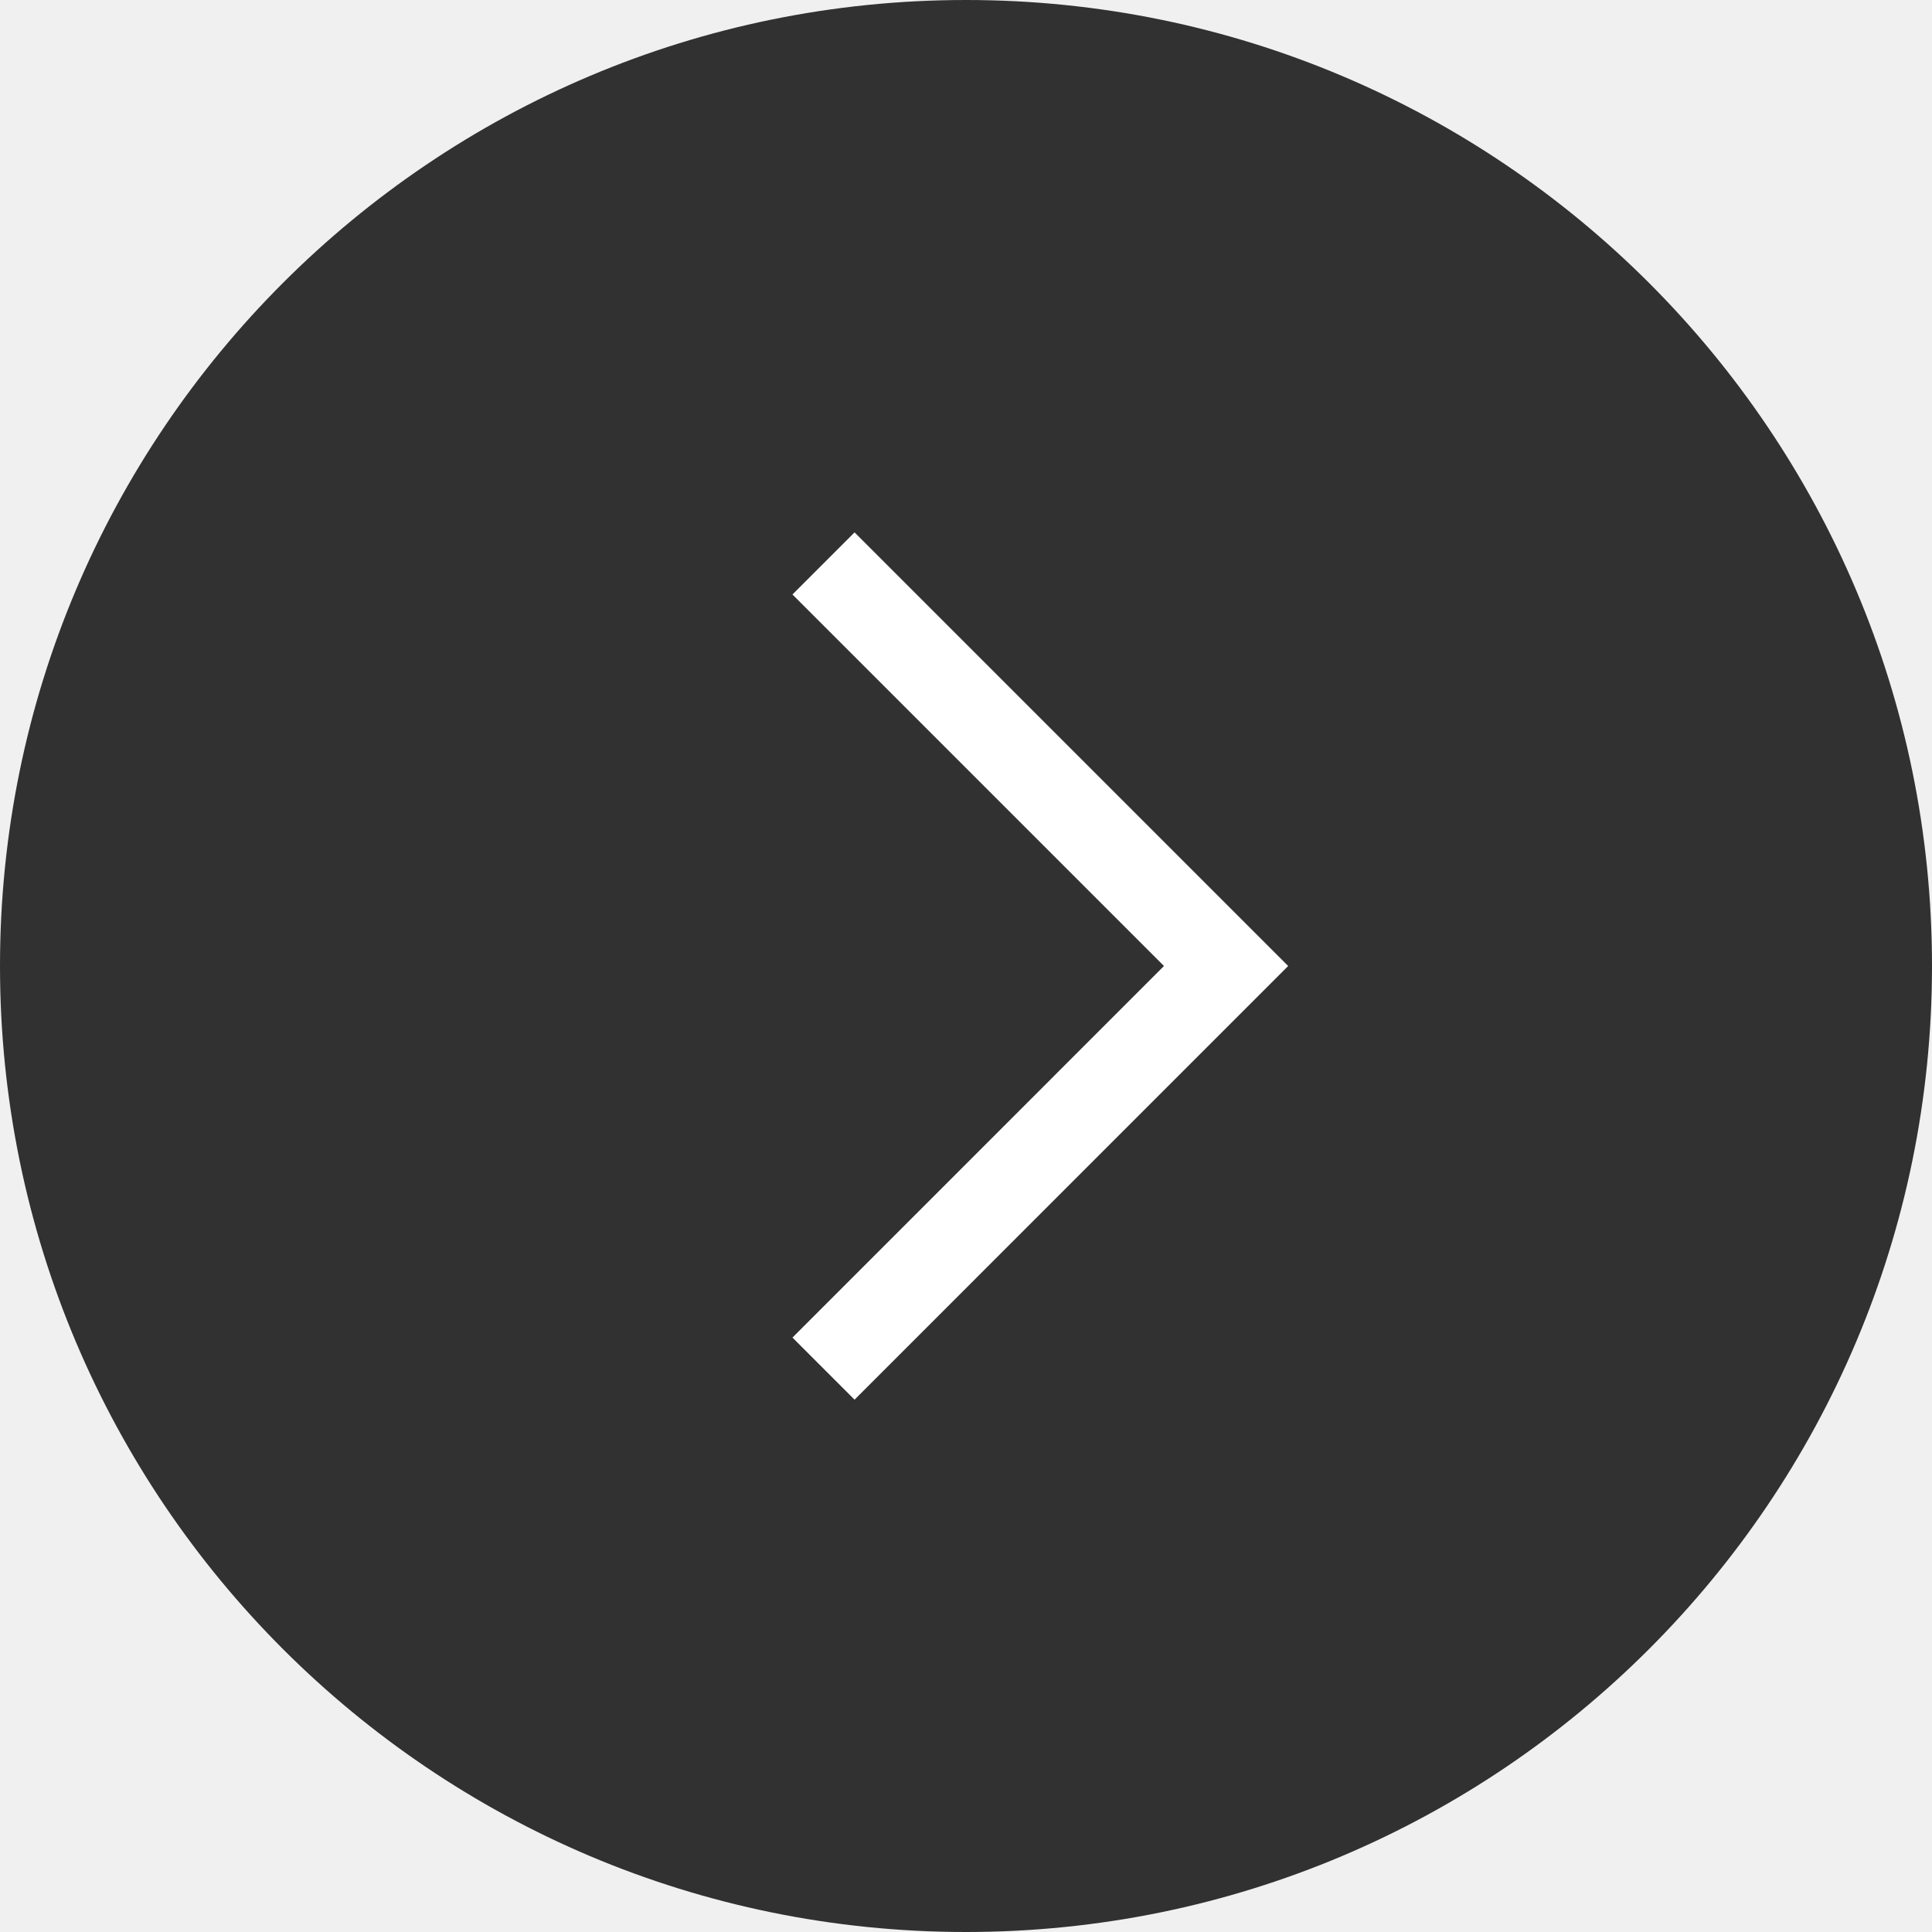
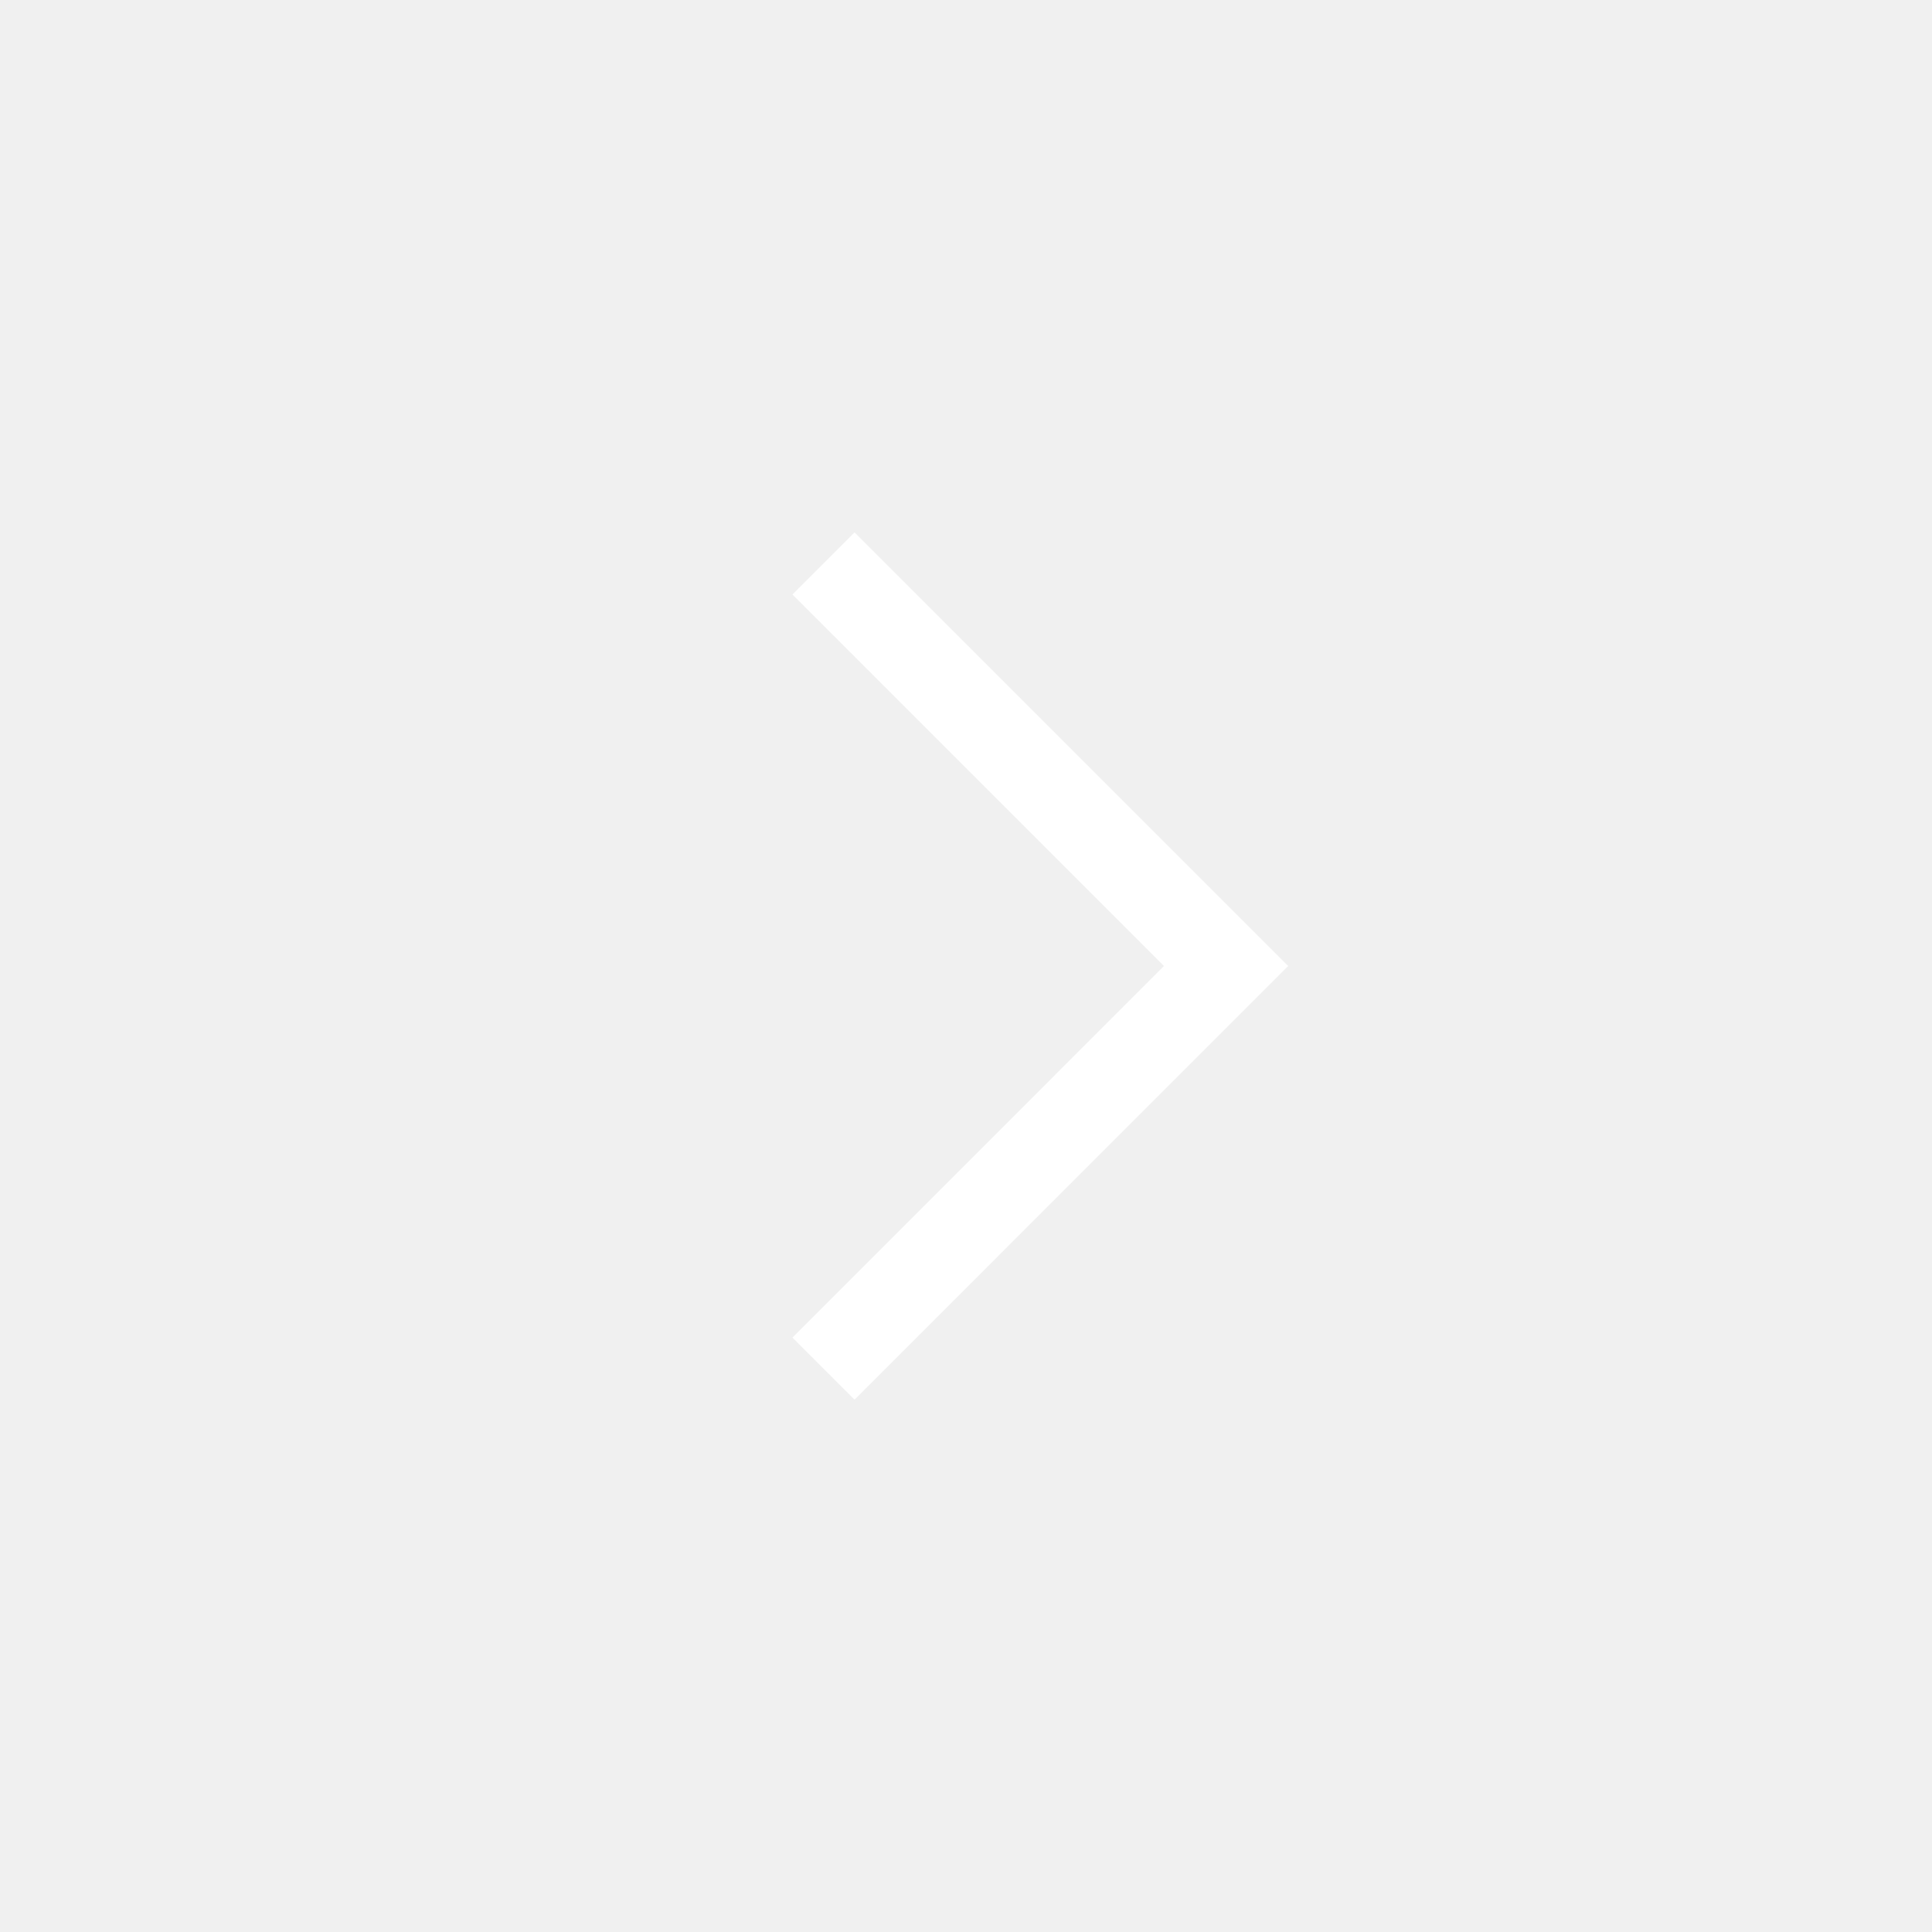
<svg xmlns="http://www.w3.org/2000/svg" width="44" height="44" viewBox="0 0 44 44" fill="none">
-   <circle cx="22" cy="22" r="22" fill="#313131" />
+   <circle cx="22" cy="22" r="22" fill="transparent" />
  <path d="M19.462 13.539L27.923 22L19.462 30.462" stroke="white" stroke-width="2" stroke-linecap="square" />
</svg>
